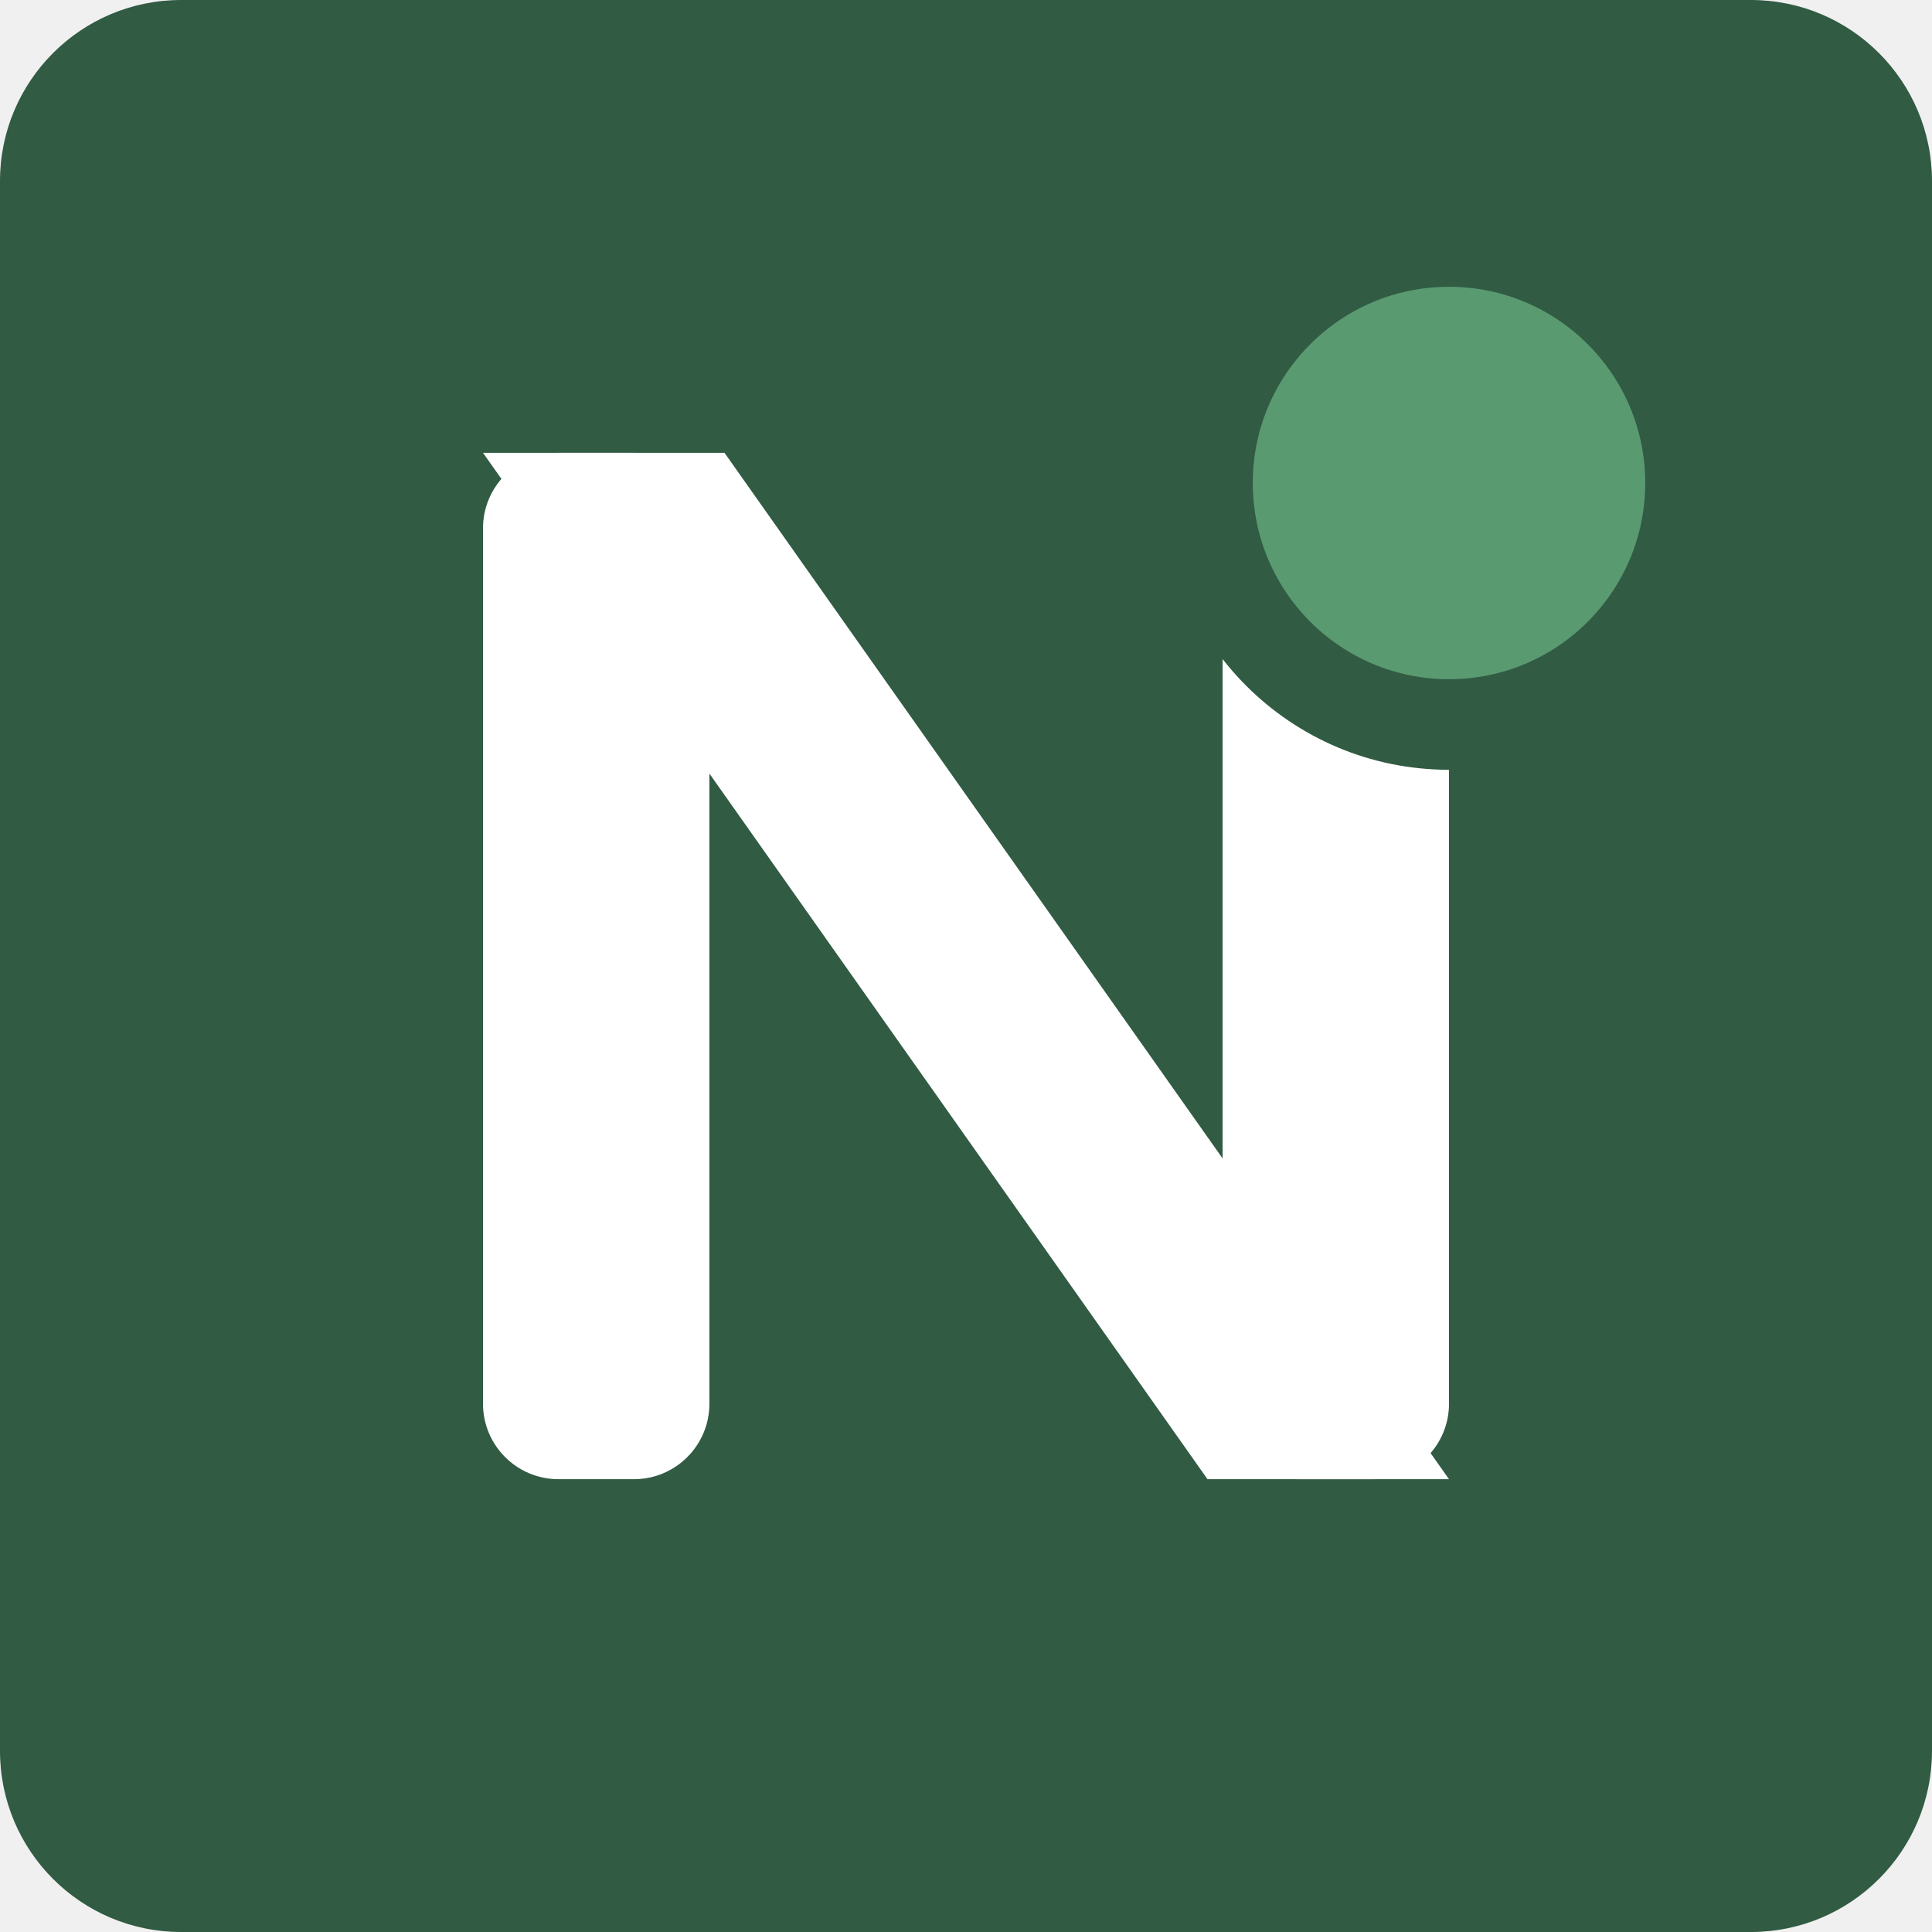
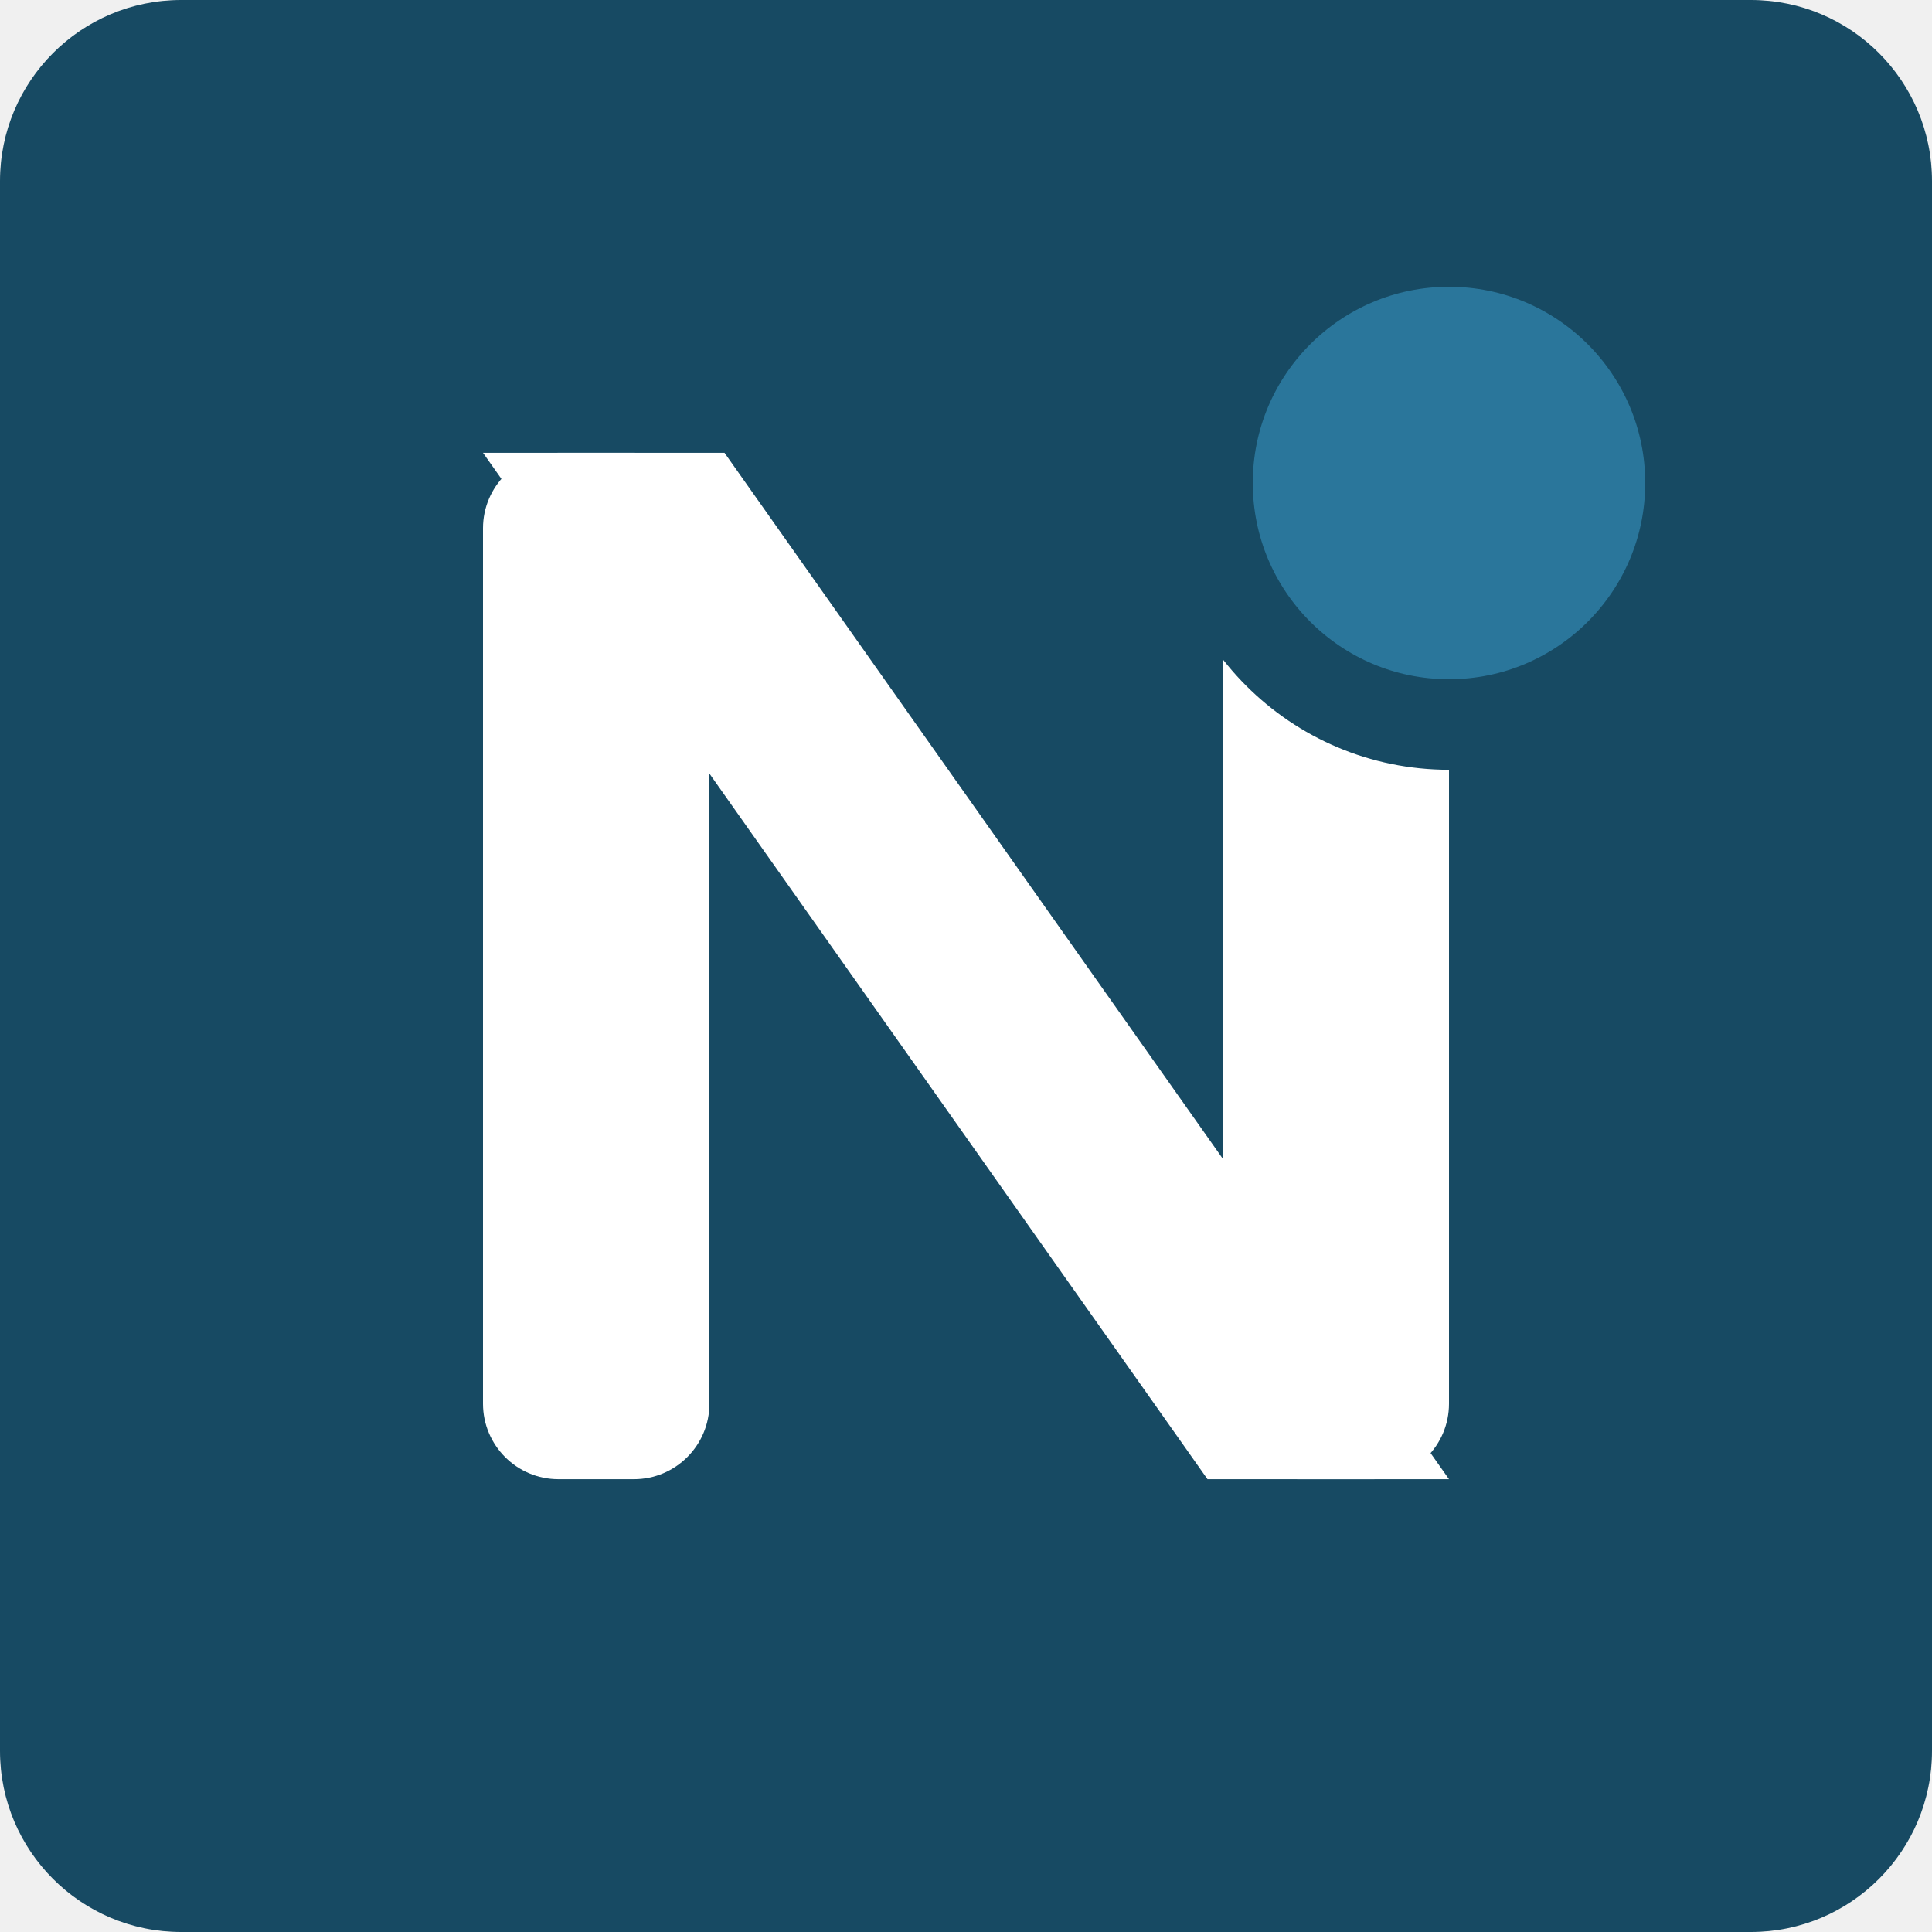
<svg xmlns="http://www.w3.org/2000/svg" viewBox="0 0 64 64" role="img" aria-label="Nota">
-   <rect width="64" height="64" rx="6" fill="#315b43" />
+   <rect width="64" height="64" rx="6" fill="#174a63" />
  <g fill="#ffffff">
    <rect x="16" y="15" width="7.5" height="34" rx="2.5" />
    <rect x="40.5" y="15" width="7.5" height="34" rx="2.5" />
    <polygon points="16,15 24,15 48,49 40,49" />
  </g>
-   <circle cx="48" cy="16" r="8" fill="#599a71" stroke="#315b43" stroke-width="3" />
+   <circle cx="48" cy="16" r="8" fill="#2a769b" stroke="#174a63" stroke-width="3" />
</svg>
